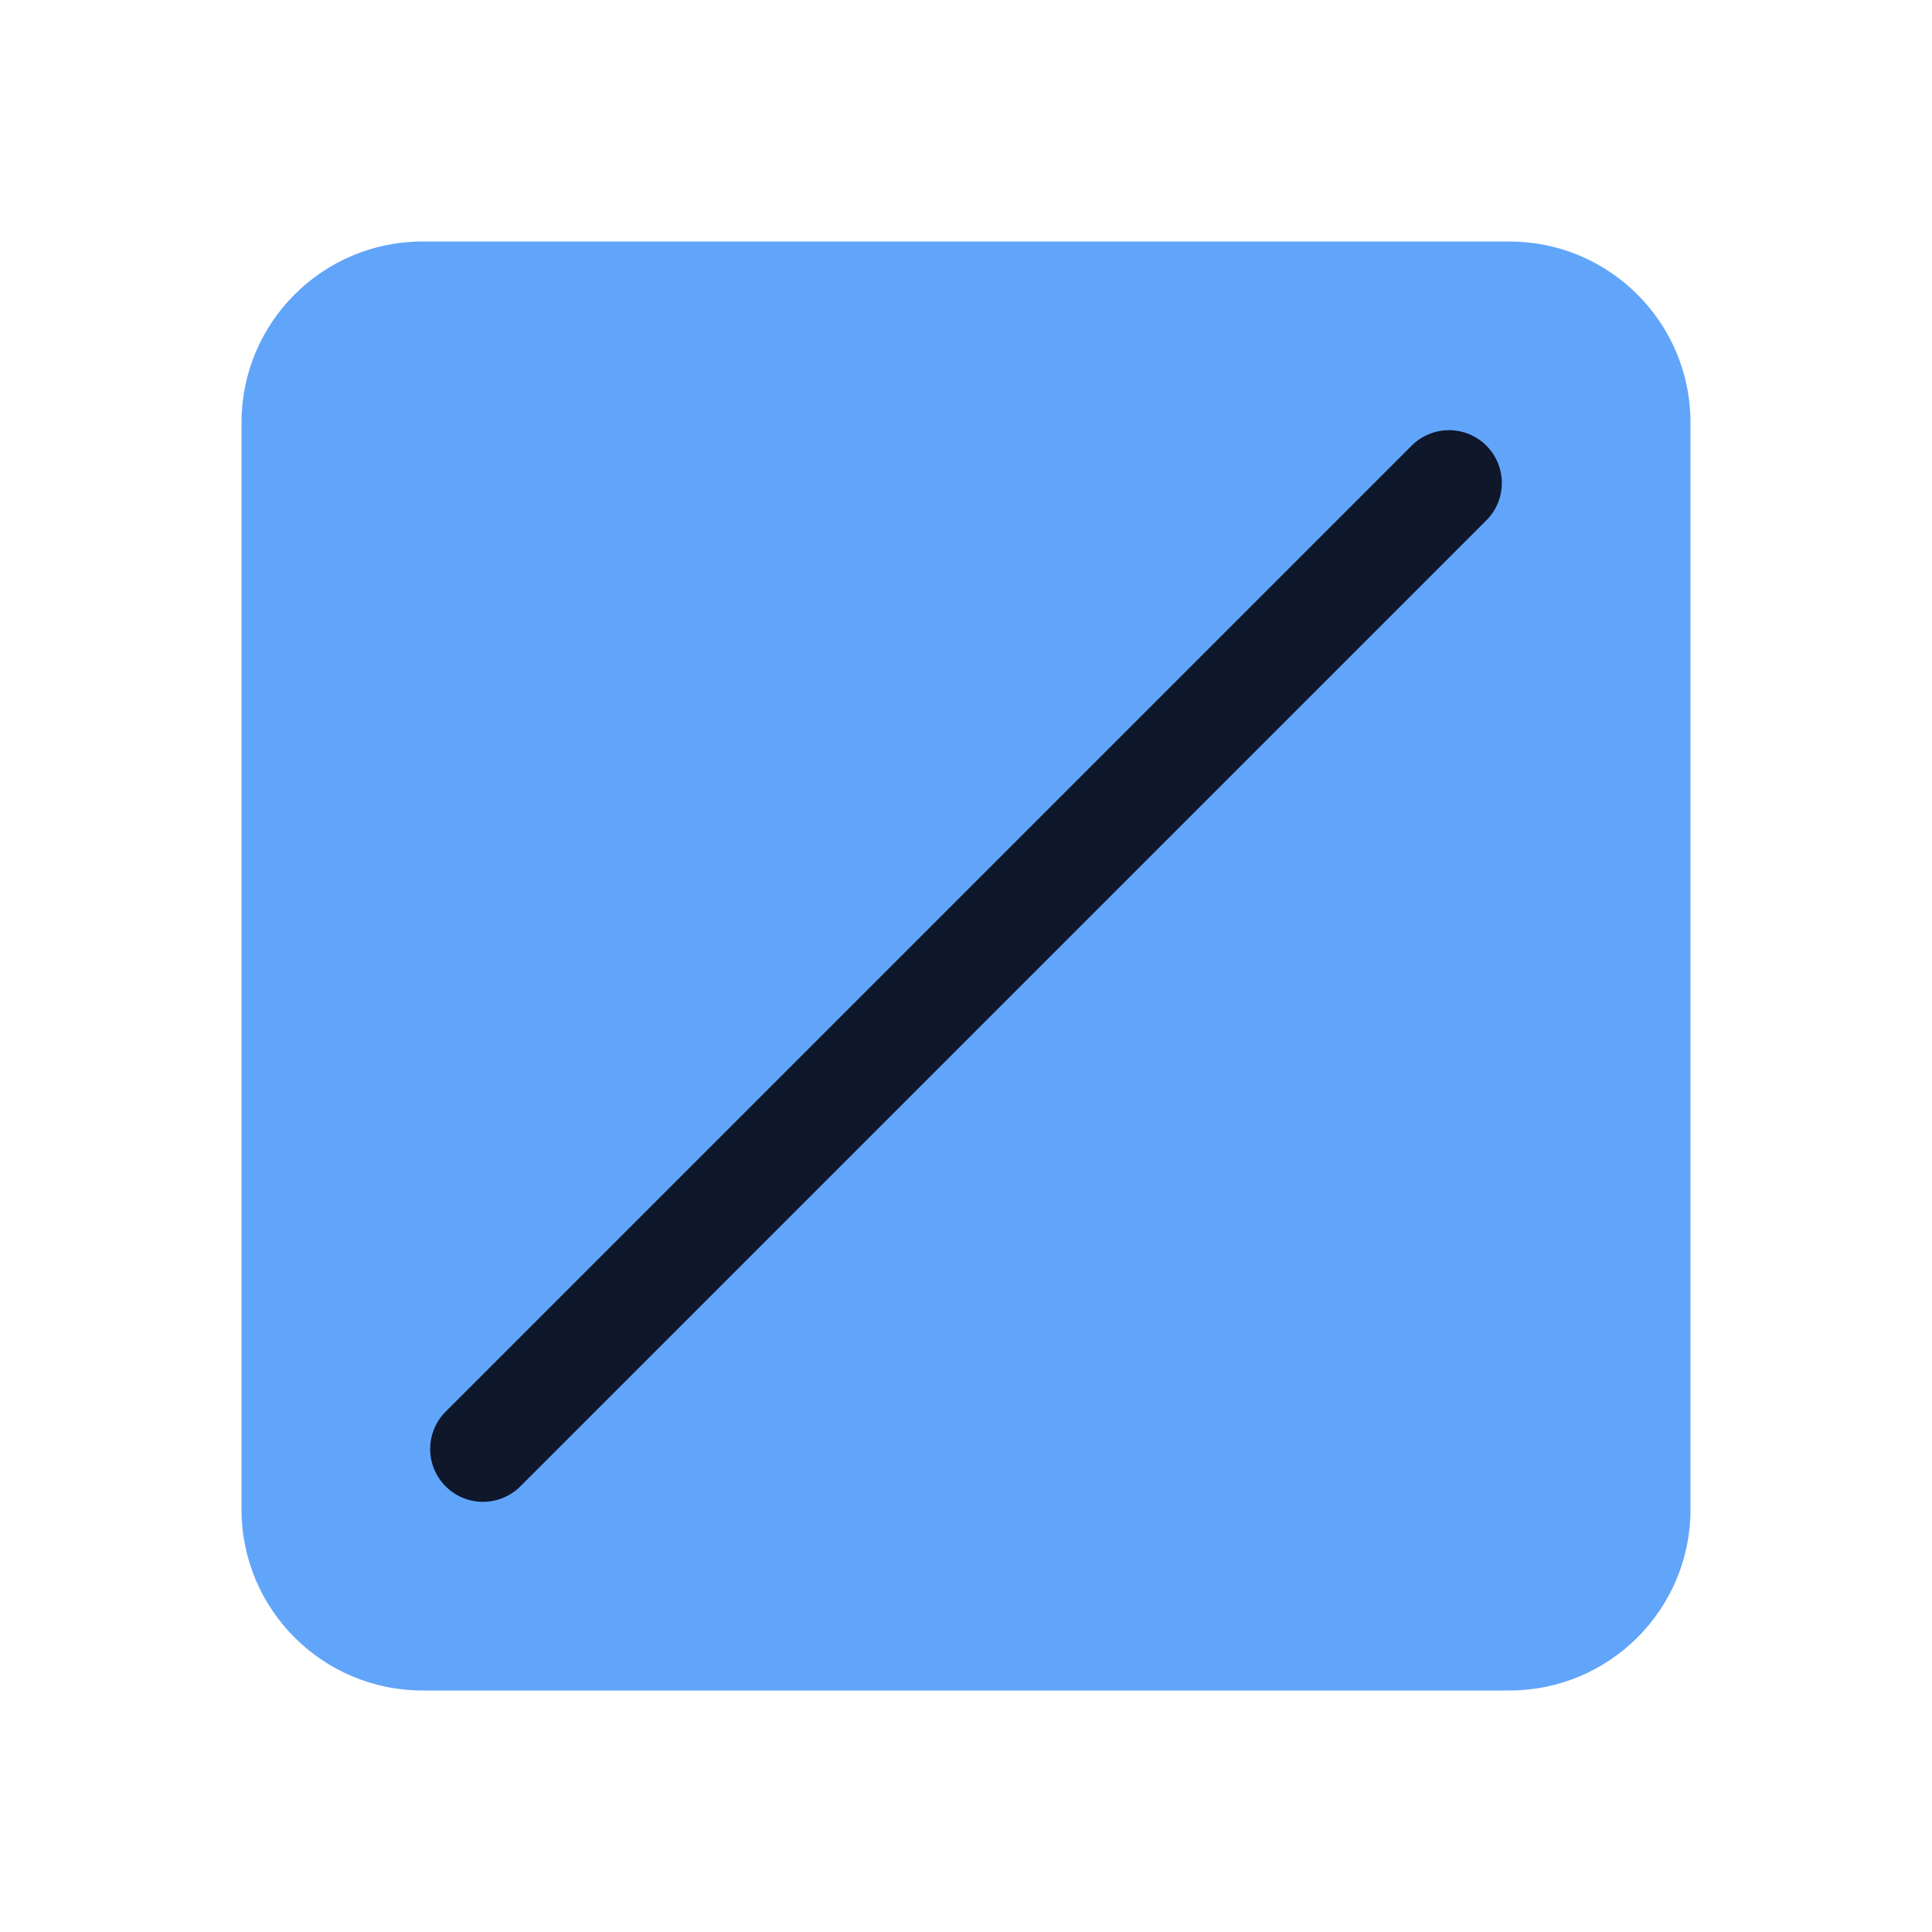
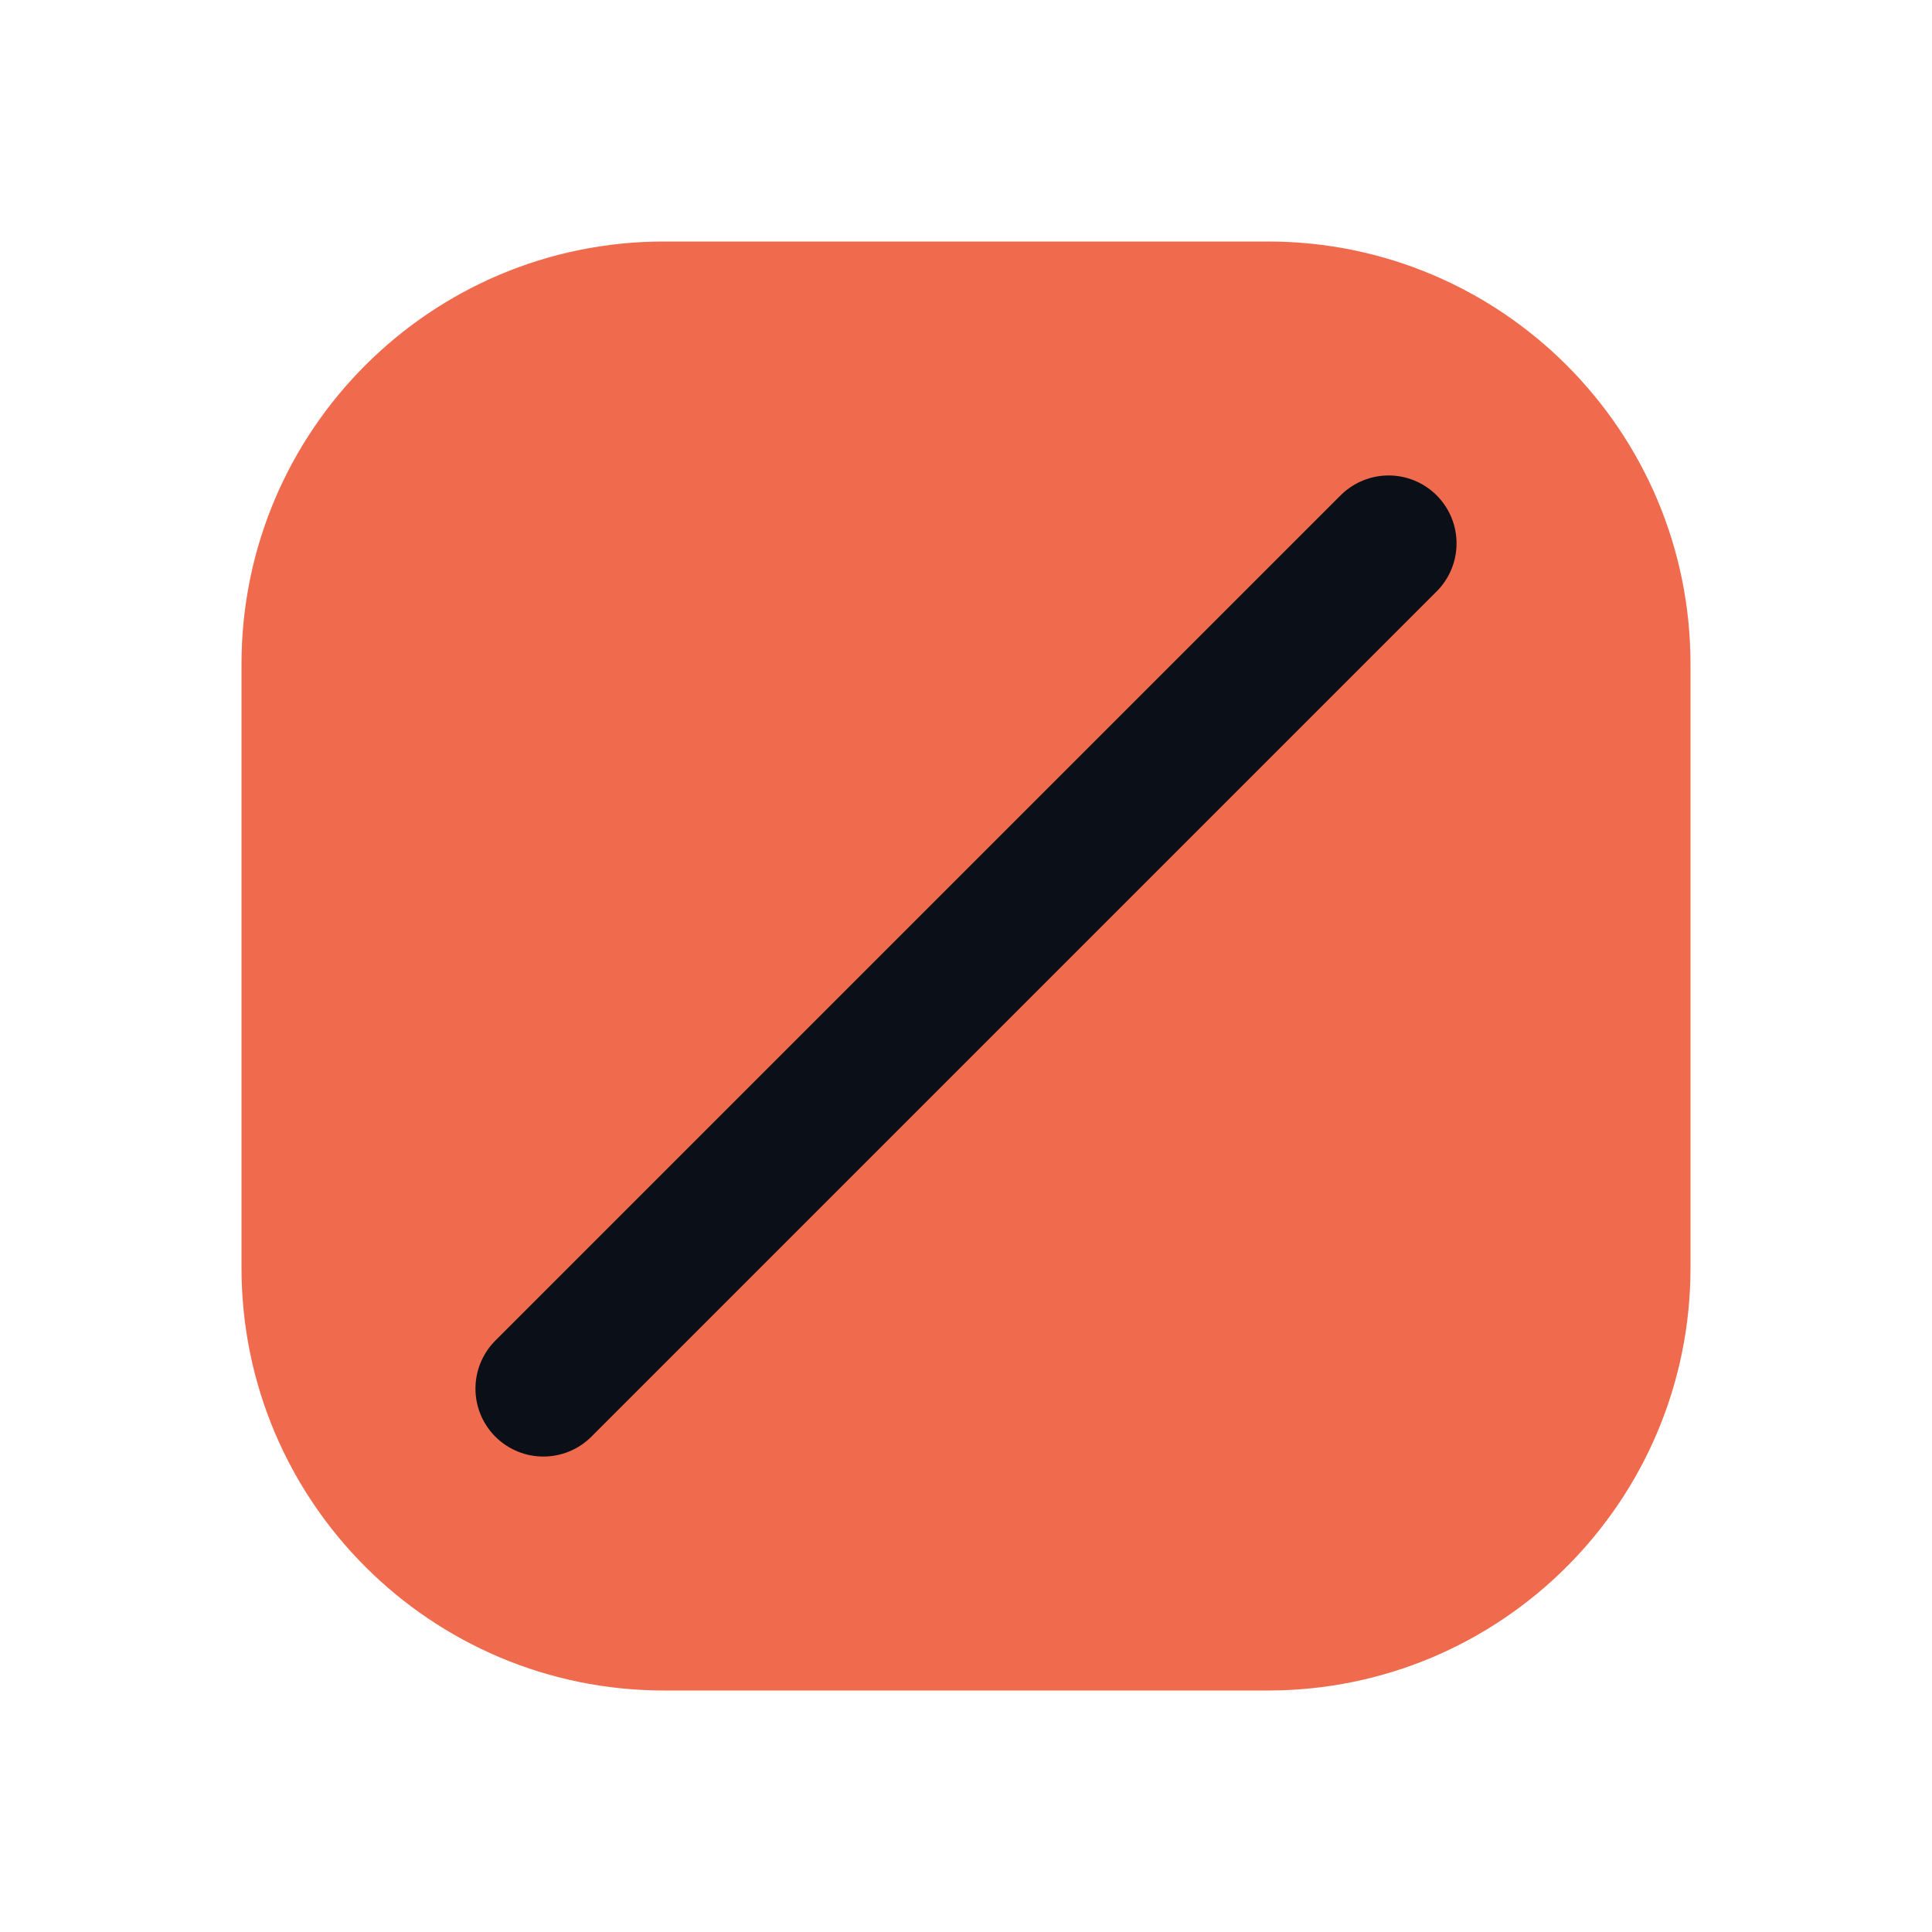
- <svg xmlns="http://www.w3.org/2000/svg" width="256" height="256" viewBox="0 0 256 256" role="img" aria-label="mlrs">
-   <rect x="32" y="32" width="192" height="192" rx="24" fill="#60A5FA" />
-   <line x1="192" y1="64" x2="64" y2="192" stroke="#0F172A" stroke-width="14" stroke-linecap="round" />
+ <svg xmlns="http://www.w3.org/2000/svg" width="256" height="256" viewBox="0 0 256 256" role="img" aria-label="llm.rs">
+   <rect x="32" y="32" width="192" height="192" rx="56" fill="#F06B4D" />
+   <line x1="184" y1="72" x2="72" y2="184" stroke="#0B1018" stroke-width="18" stroke-linecap="round" />
</svg>
